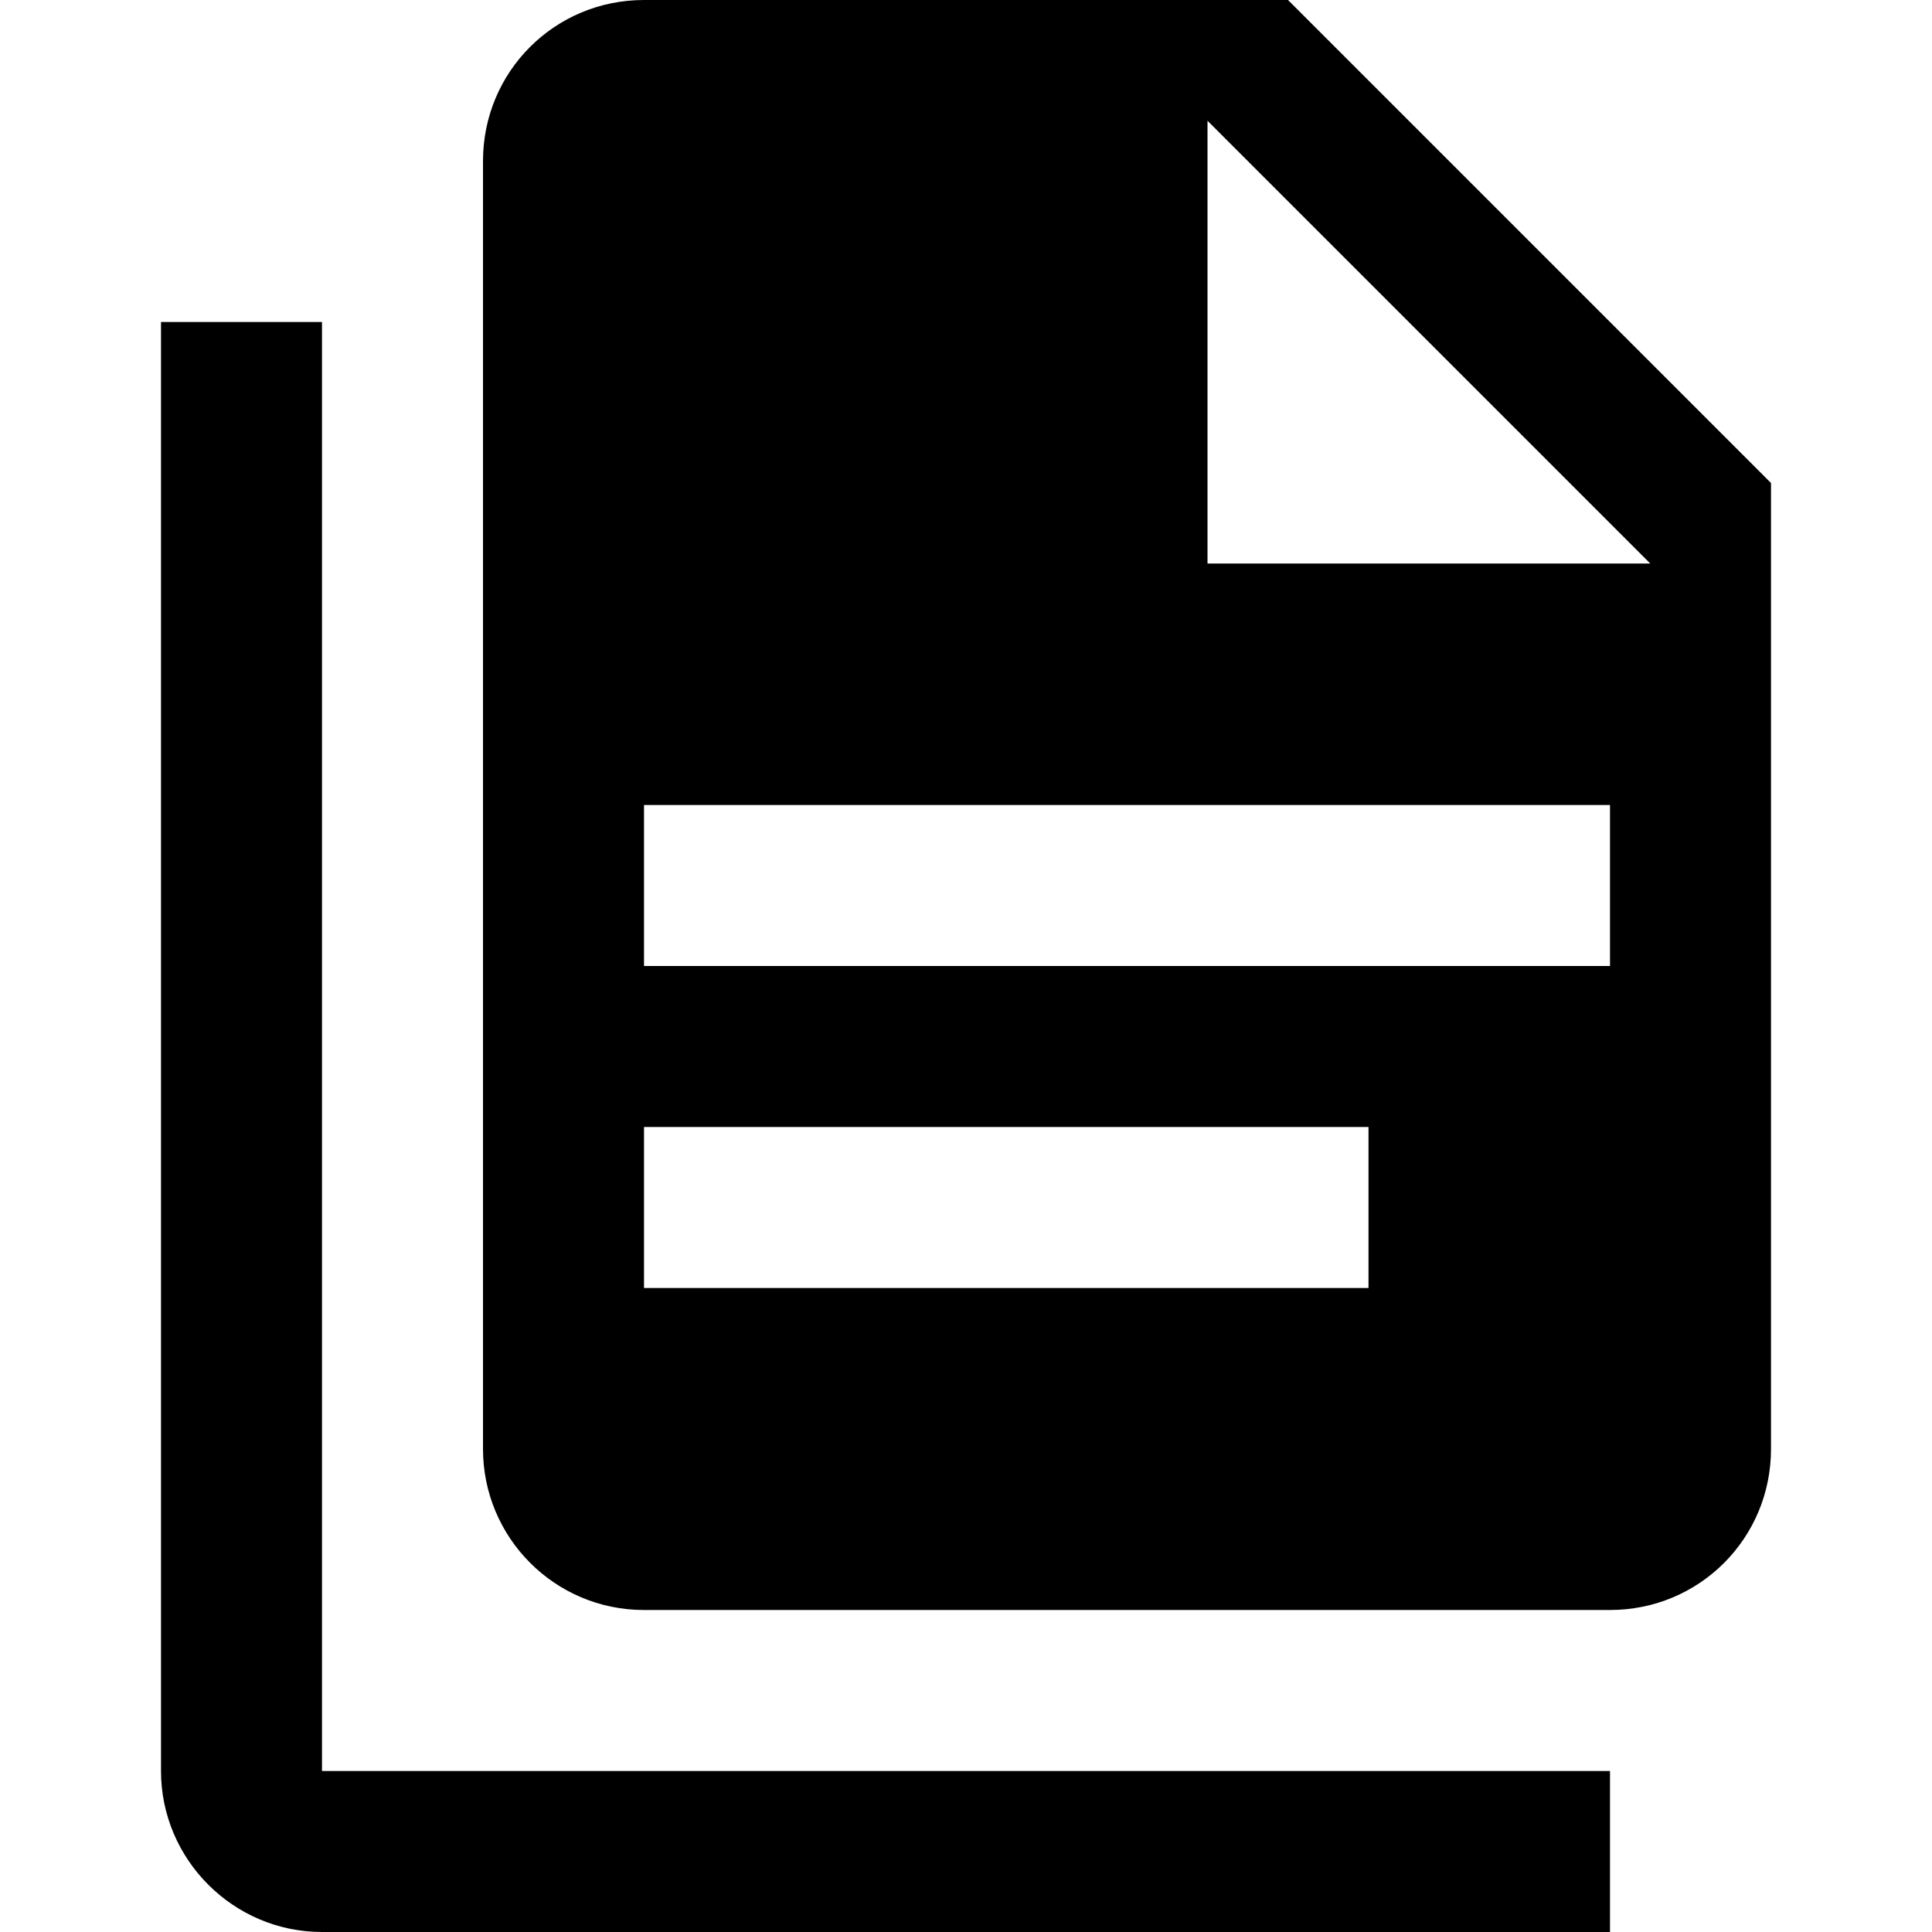
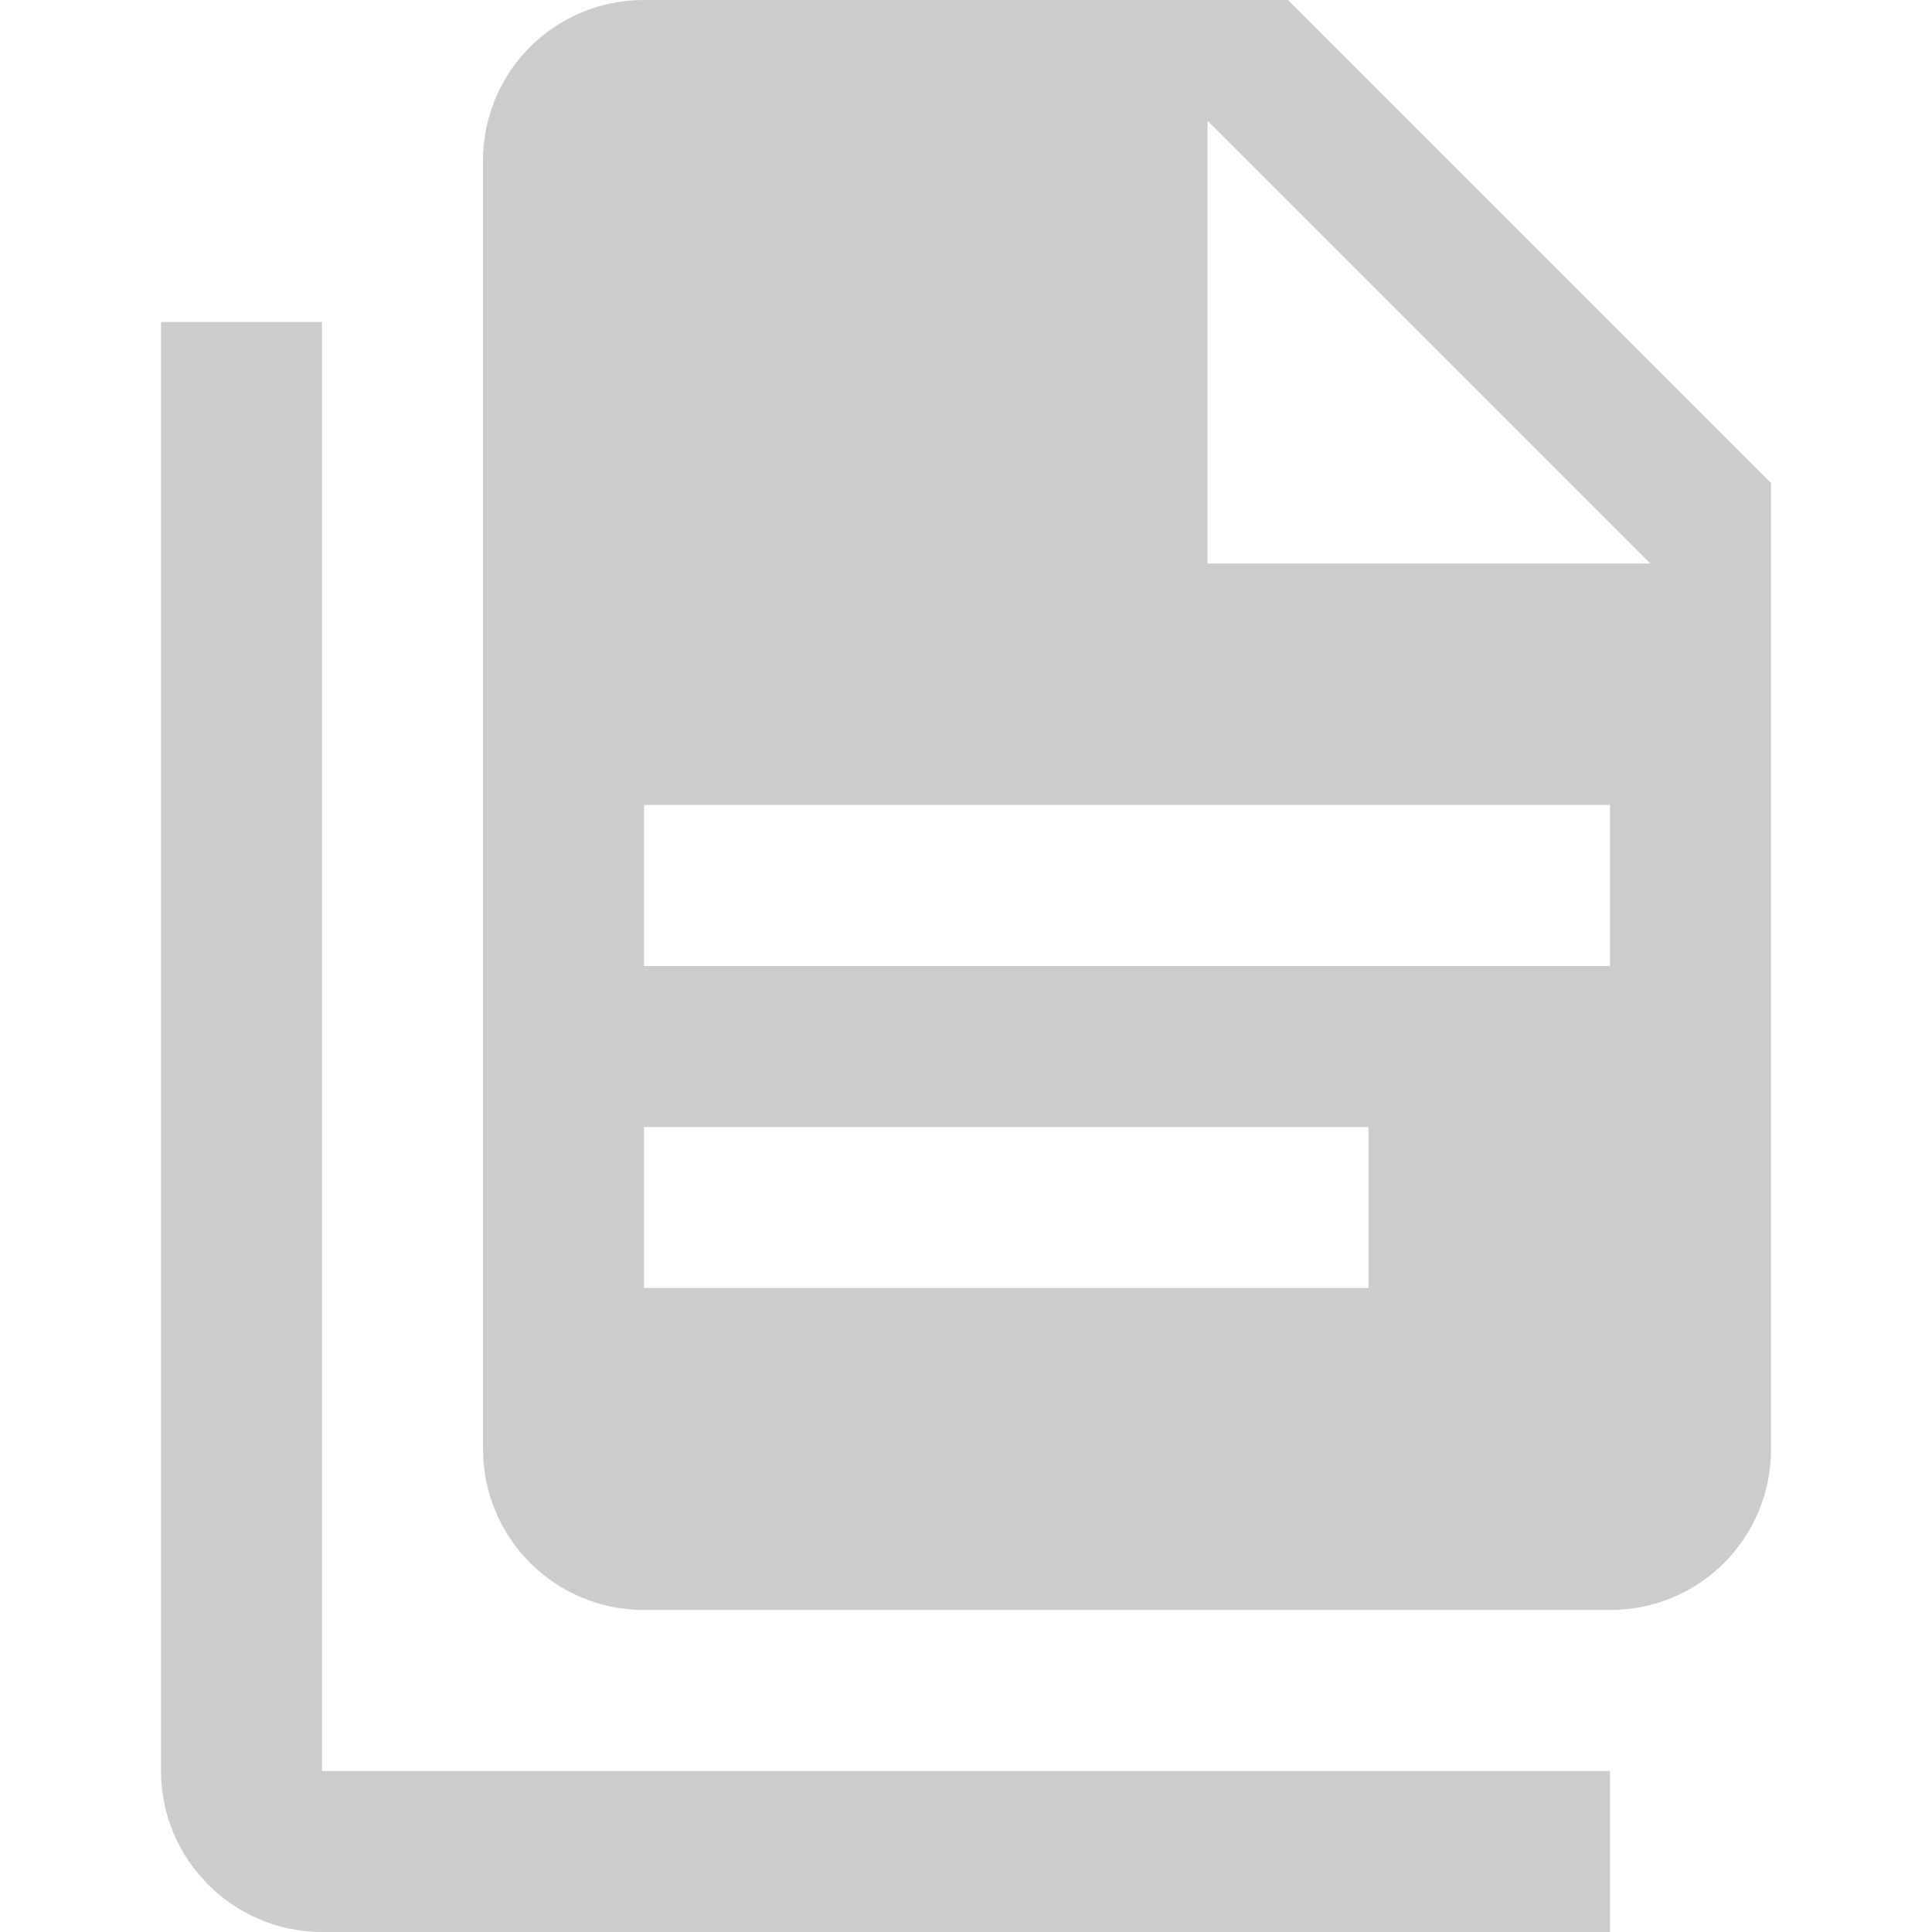
<svg xmlns="http://www.w3.org/2000/svg" id="mdi-file-document-multiple" viewBox="0 0 24 24">
-   <path fill="currentColor" d="M4 4V22H20V24H4C2.9 24 2 23.1 2 22V4H4M15 7H20.5L15 1.5V7M8 0H16L22 6V18C22 19.11 21.11 20 20 20H8C6.89 20 6 19.1 6 18V2C6 .89 6.89 0 8 0M17 16V14H8V16H17M20 12V10H8V12H20Z" />
+   <path fill="#CCCCCC" d="M4 4V22H20V24H4C2.9 24 2 23.1 2 22V4H4M15 7H20.5L15 1.5V7M8 0H16L22 6V18C22 19.11 21.11 20 20 20H8C6.89 20 6 19.1 6 18V2C6 .89 6.89 0 8 0M17 16V14H8V16H17M20 12V10H8V12H20Z" />
</svg>
